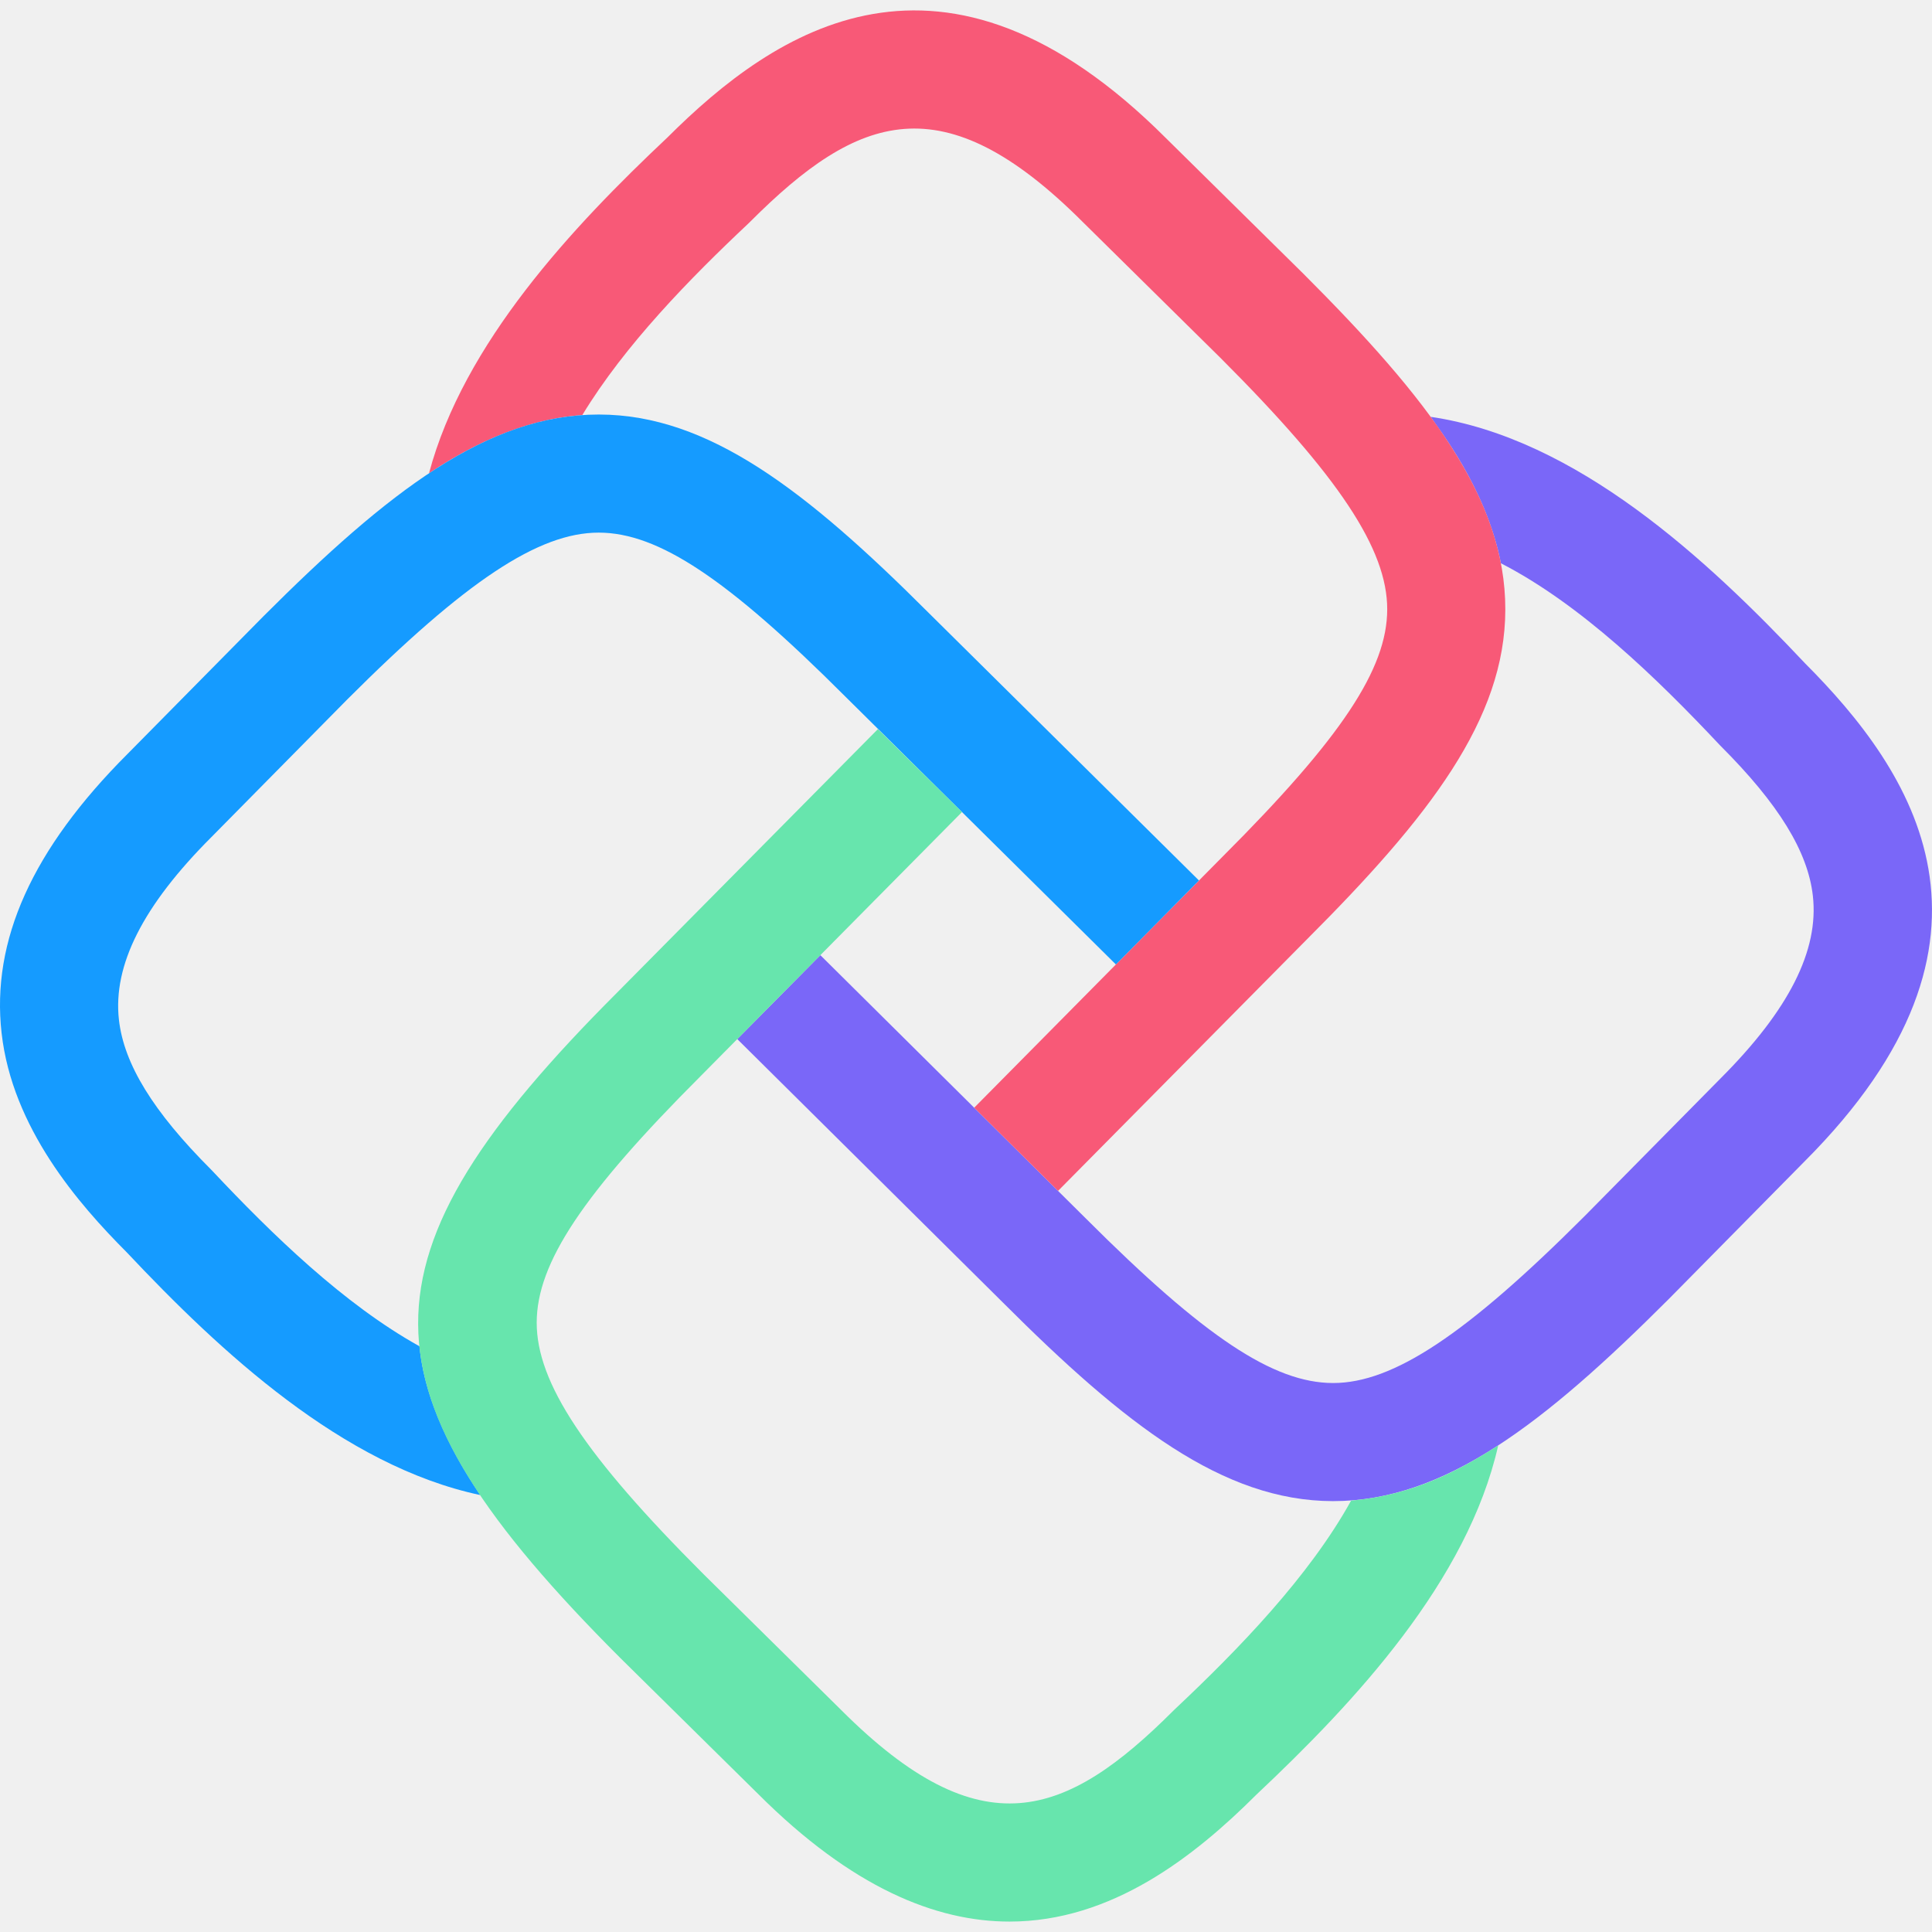
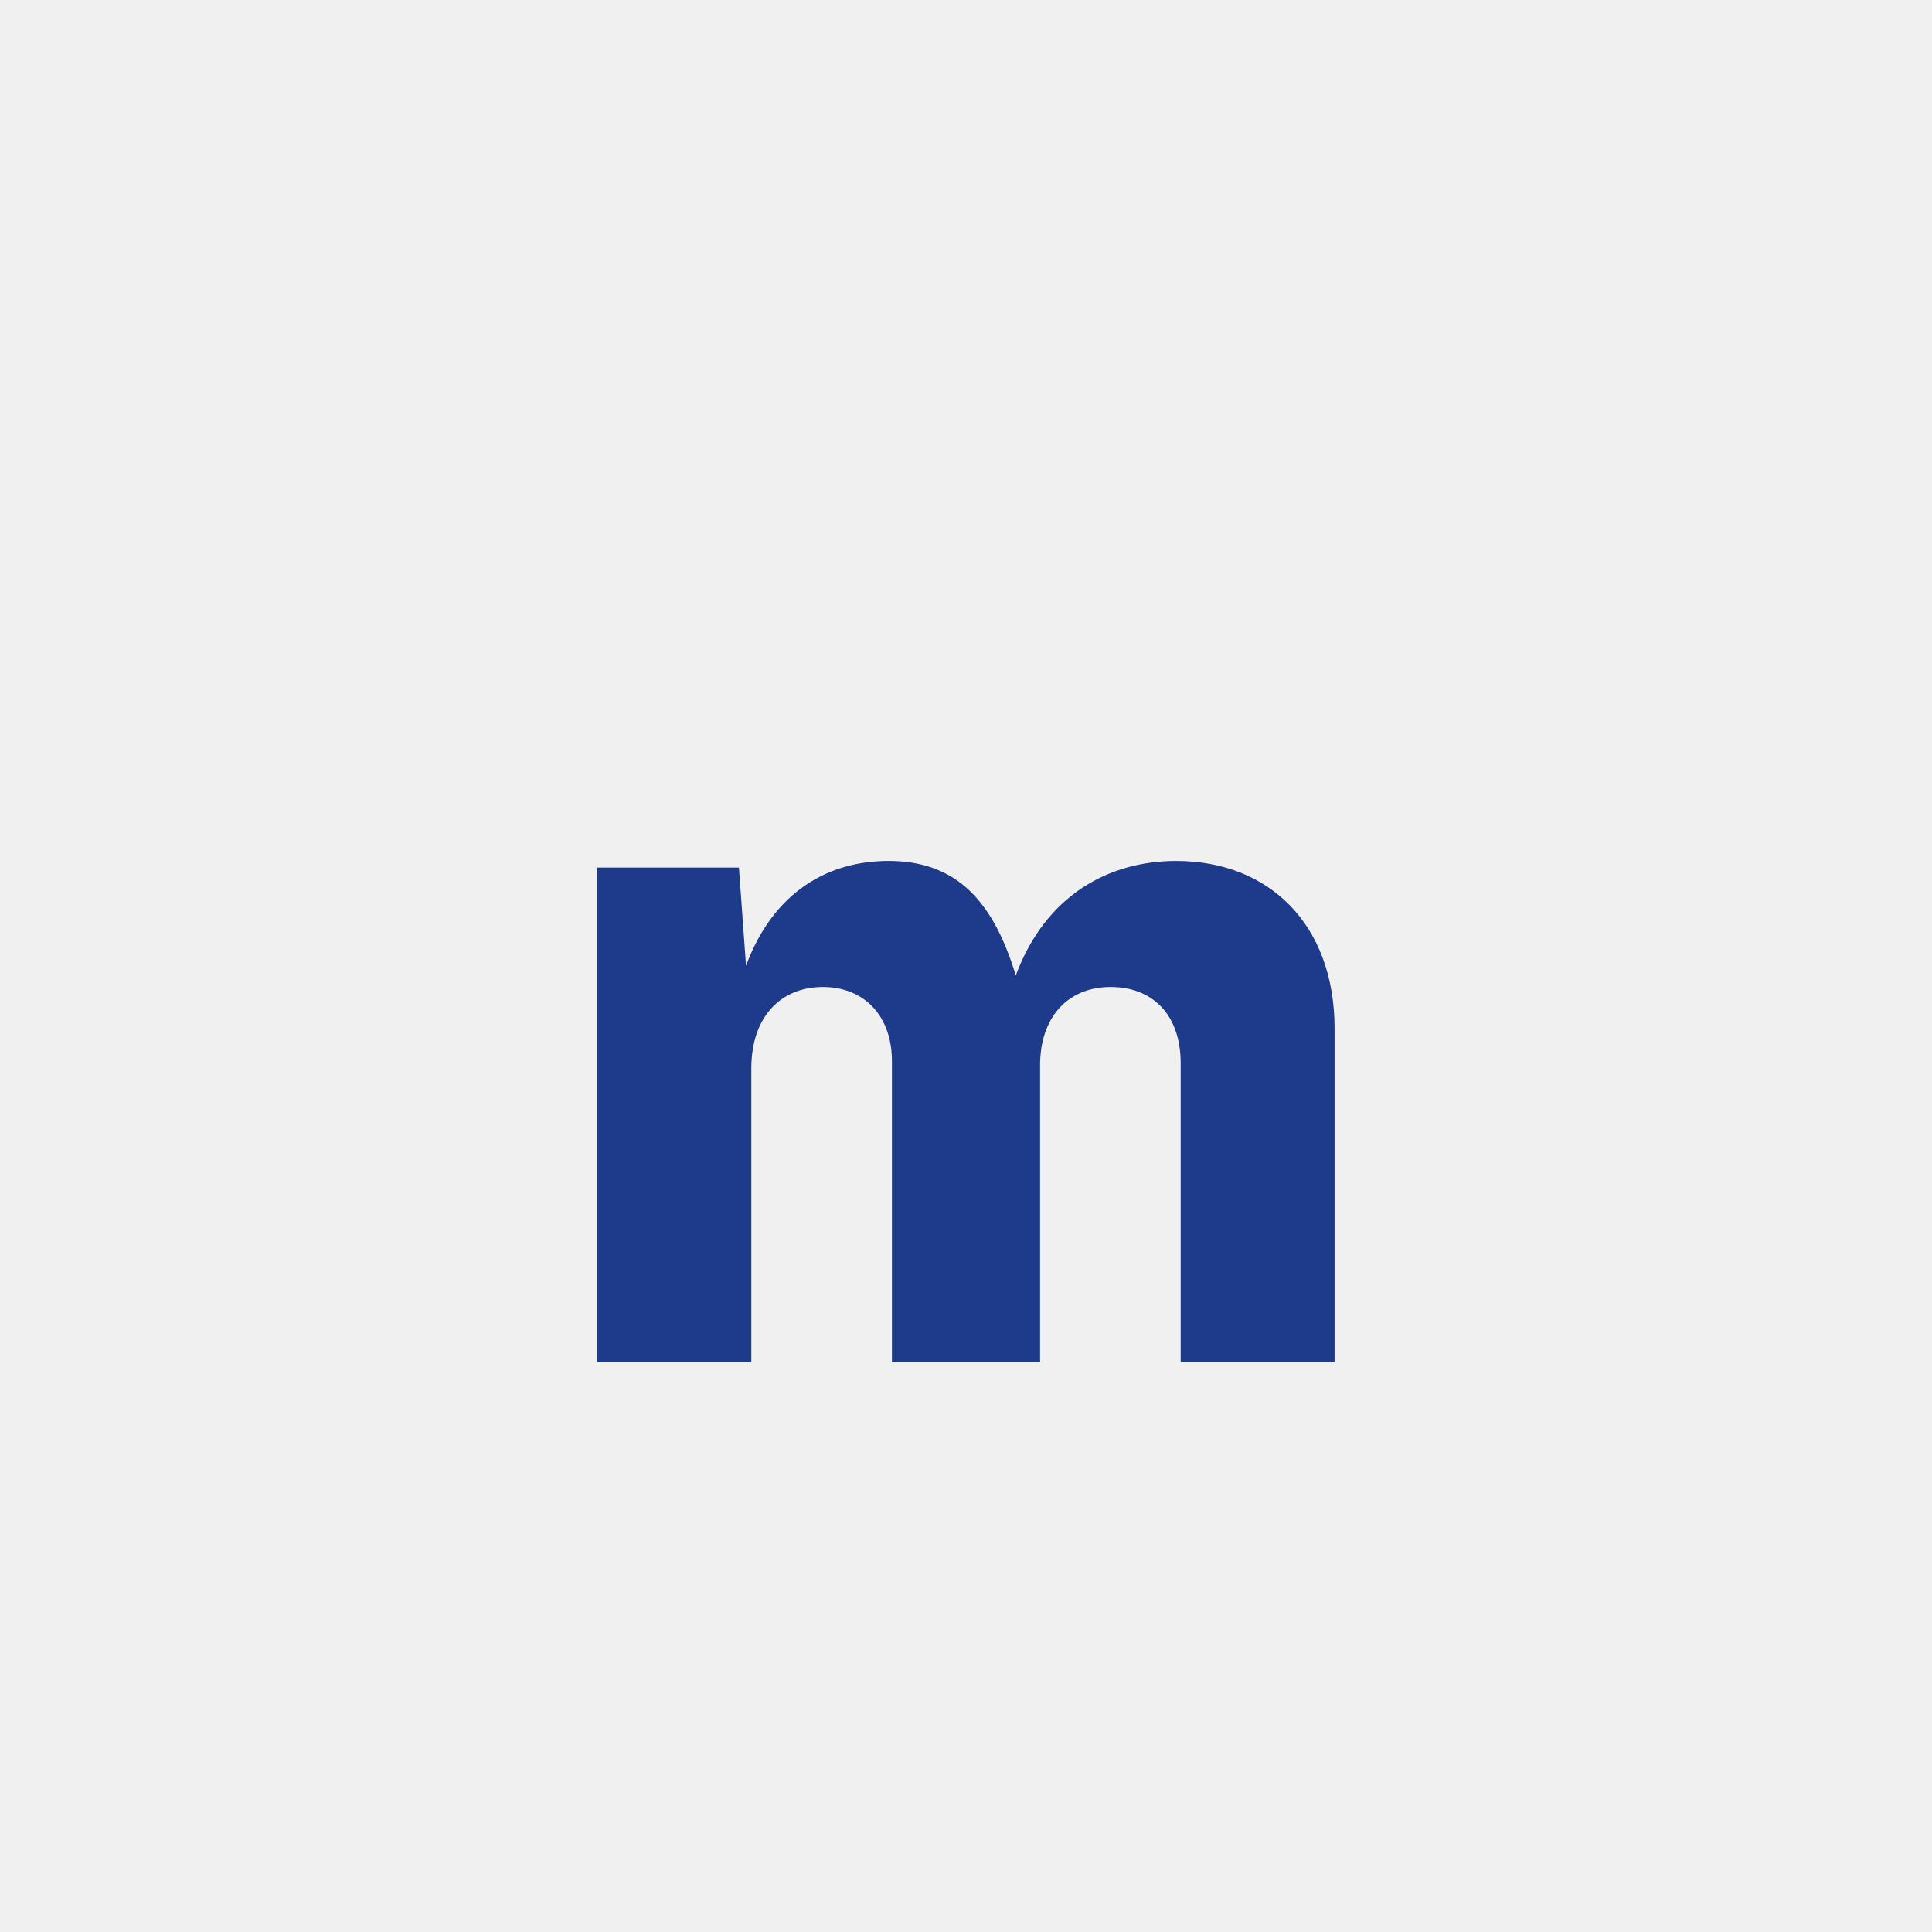
- <svg xmlns="http://www.w3.org/2000/svg" xmlns:xlink="http://www.w3.org/1999/xlink" width="450" height="450" viewBox="0 0 50.37 49.827" version="1.1" id="svg151">
-   <defs id="defs105">
-     <path id="aj28a0fd1a" d="M 1.738,0.156 3.927,2.323 2.347,3.919 0.101,1.81 Z" />
-     <path id="fdje57jgic" d="M 2.201,0.066 3.855,1.703 1.69,3.894 0.093,2.311 Z" />
-     <path id="6bg72xwlze" d="M 2.398,0.044 3.994,1.624 1.886,3.869 0.232,2.232 Z" />
-     <path id="eaqjnja8wg" d="M 1.736,0.023 3.981,2.132 2.344,3.786 0.156,1.619 Z" />
-   </defs>
-   <g fill="none" fill-rule="evenodd" id="g149" transform="translate(-2.9304427e-4,-1.6465461e-4)">
-     <g id="g147">
-       <g id="g145">
-         <path fill="#7a67f8" d="M 34.758,38.865 H 34.746 C 31.892,38.86 29.342,36.882 26.152,33.692 l -6.93,-6.873 2.166,-2.188 6.937,6.88 c 3.075,3.074 4.876,4.272 6.427,4.275 h 0.005 c 1.567,0 3.467,-1.262 6.558,-4.353 l 3.541,-3.587 c 1.784,-1.784 2.57,-3.34 2.408,-4.762 -0.13,-1.156 -0.894,-2.397 -2.401,-3.904 L 44.83,19.146 C 43.202,17.414 41.211,15.483 39.131,14.414 38.745,12.437 37.48,10.881 37.3,10.596 c 3.803,0.559 7.197,3.703 9.758,6.424 2.788,2.794 5.803,7.176 -0.018,12.996 l -3.54,3.588 c -3.251,3.25 -5.844,5.261 -8.742,5.261" id="path107" />
-         <path fill="#f85977" d="m 25.399,28.608 6.492,-6.562 c 3.076,-3.076 4.274,-4.877 4.276,-6.428 0.004,-1.567 -1.257,-3.469 -4.352,-6.563 L 28.228,5.515 C 24.58,1.867 22.369,2.699 19.561,5.507 L 19.528,5.54 c -1.54,1.448 -3.237,3.182 -4.346,5.01 -1.031,0.073 -2.361,0.424 -3.997,1.518 0.906,-3.397 3.737,-6.422 6.216,-8.755 2.794,-2.789 7.177,-5.804 12.997,0.017 l 3.588,3.54 c 3.255,3.256 5.266,5.851 5.26,8.754 -0.005,2.854 -1.982,5.404 -5.172,8.594 l -6.489,6.559 z" id="path109" />
-         <path fill="#159bff" d="M 12.522,38.707 C 8.939,37.946 5.746,34.972 3.308,32.382 2.035,31.106 0.321,29.13 0.042,26.663 c -0.274,-2.414 0.8,-4.795 3.283,-7.278 l 3.542,-3.588 c 3.25,-3.25 5.843,-5.261 8.74,-5.261 h 0.013 c 2.854,0.005 5.404,1.983 8.593,5.172 l 7.046,6.976 -2.165,2.19 -7.053,-6.983 c -3.076,-3.076 -4.876,-4.273 -6.427,-4.276 h -0.006 c -1.566,0 -3.466,1.261 -6.557,4.352 L 5.51,21.555 c -1.784,1.784 -2.57,3.34 -2.409,4.762 0.131,1.156 0.894,2.396 2.402,3.904 l 0.033,0.034 c 1.55,1.649 3.43,3.479 5.401,4.573 0.168,1.739 1.2,3.297 1.585,3.88" id="path111" />
-         <path fill="#67e5ad" d="m 26.32,49.827 c -1.925,0 -4.114,-0.886 -6.557,-3.33 l -3.588,-3.54 C 9.167,35.949 9.151,32.546 16.086,25.61 l 6.802,-6.872 2.193,2.162 -6.812,6.882 c -3.076,3.076 -4.273,4.877 -4.276,6.427 -0.003,1.568 1.258,3.47 4.352,6.563 l 3.588,3.541 c 3.646,3.647 5.858,2.816 8.666,0.008 l 0.034,-0.033 c 1.654,-1.555 3.5,-3.46 4.593,-5.437 1.661,-0.14 2.9,-0.841 3.835,-1.438 -0.8,3.537 -3.738,6.69 -6.302,9.102 -1.62,1.618 -3.777,3.312 -6.439,3.312" id="path113" />
-         <g transform="translate(21.154,18.577)" id="g120">
-           <mask id="8jptpqrneb" fill="#ffffff">
-             <use xlink:href="#aj28a0fd1a" id="use115" />
-           </mask>
-           <path d="M 0.101,1.81 1.738,0.156 3.927,2.323 2.347,3.919 Z" mask="url(#8jptpqrneb)" id="path118" />
-         </g>
-         <g transform="translate(27.404,20.981)" id="g127">
-           <mask id="b2iljpfwbd" fill="#ffffff">
-             <use xlink:href="#fdje57jgic" id="use122" />
-           </mask>
-           <path d="M 2.201,0.066 3.855,1.703 1.69,3.894 0.093,2.311 Z" mask="url(#b2iljpfwbd)" id="path125" />
-         </g>
-         <g transform="translate(18.99,24.587)" id="g134">
-           <mask id="gj70tyfpnf" fill="#ffffff">
-             <use xlink:href="#6bg72xwlze" id="use129" />
-           </mask>
-           <path d="M 1.886,3.869 0.232,2.232 2.398,0.044 3.994,1.624 Z" mask="url(#gj70tyfpnf)" id="path132" />
-         </g>
-         <g transform="translate(25.24,26.99)" id="g141">
-           <mask id="z7vhvduckh" fill="#ffffff">
-             <use xlink:href="#eaqjnja8wg" id="use136" />
-           </mask>
-           <path d="M 3.981,2.132 2.344,3.786 0.156,1.619 1.736,0.023 Z" mask="url(#z7vhvduckh)" id="path139" />
-         </g>
-       </g>
-     </g>
-   </g>
+ <svg xmlns="http://www.w3.org/2000/svg" width="1024" height="1024" viewBox="0 0 1024 1024" role="img" aria-label="maERP">
+   <text x="512" y="540" text-anchor="middle" dominant-baseline="middle" font-family="-apple-system, BlinkMacSystemFont, 'Segoe UI', Inter, 'Helvetica Neue', Arial, sans-serif" font-size="480" font-weight="800" letter-spacing="-14" fill="#1E3A8A">m</text>
</svg>
